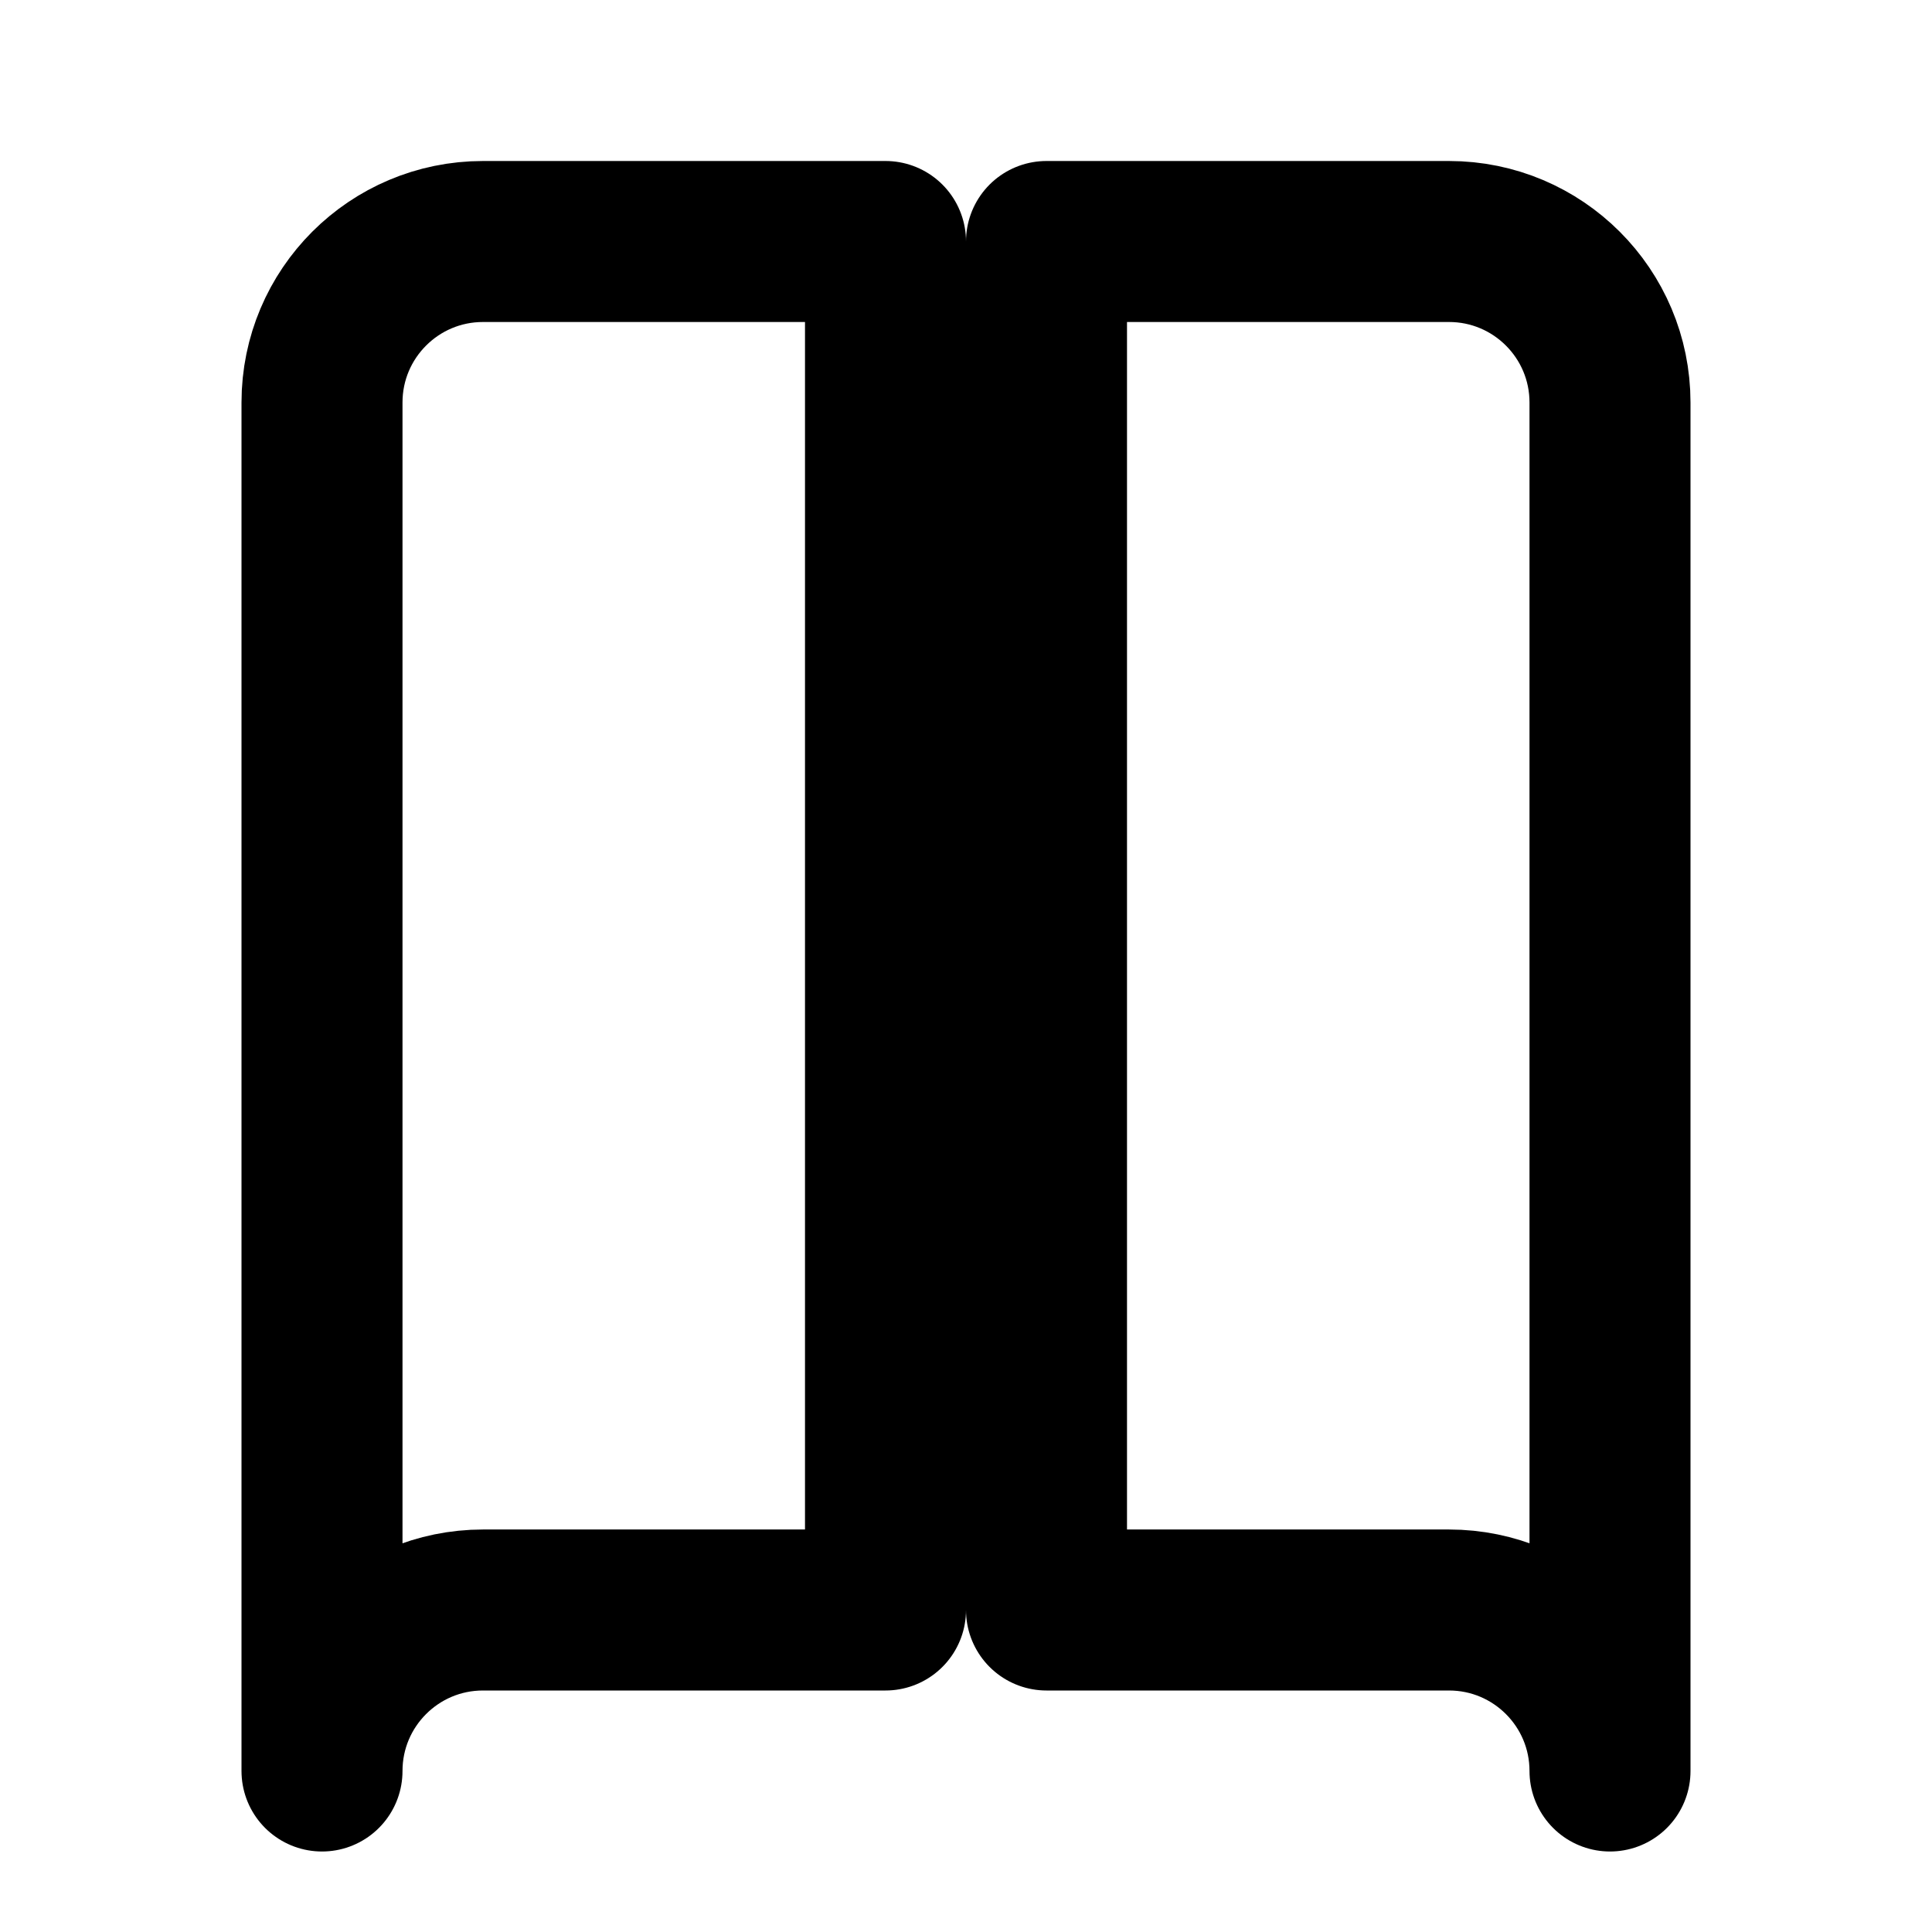
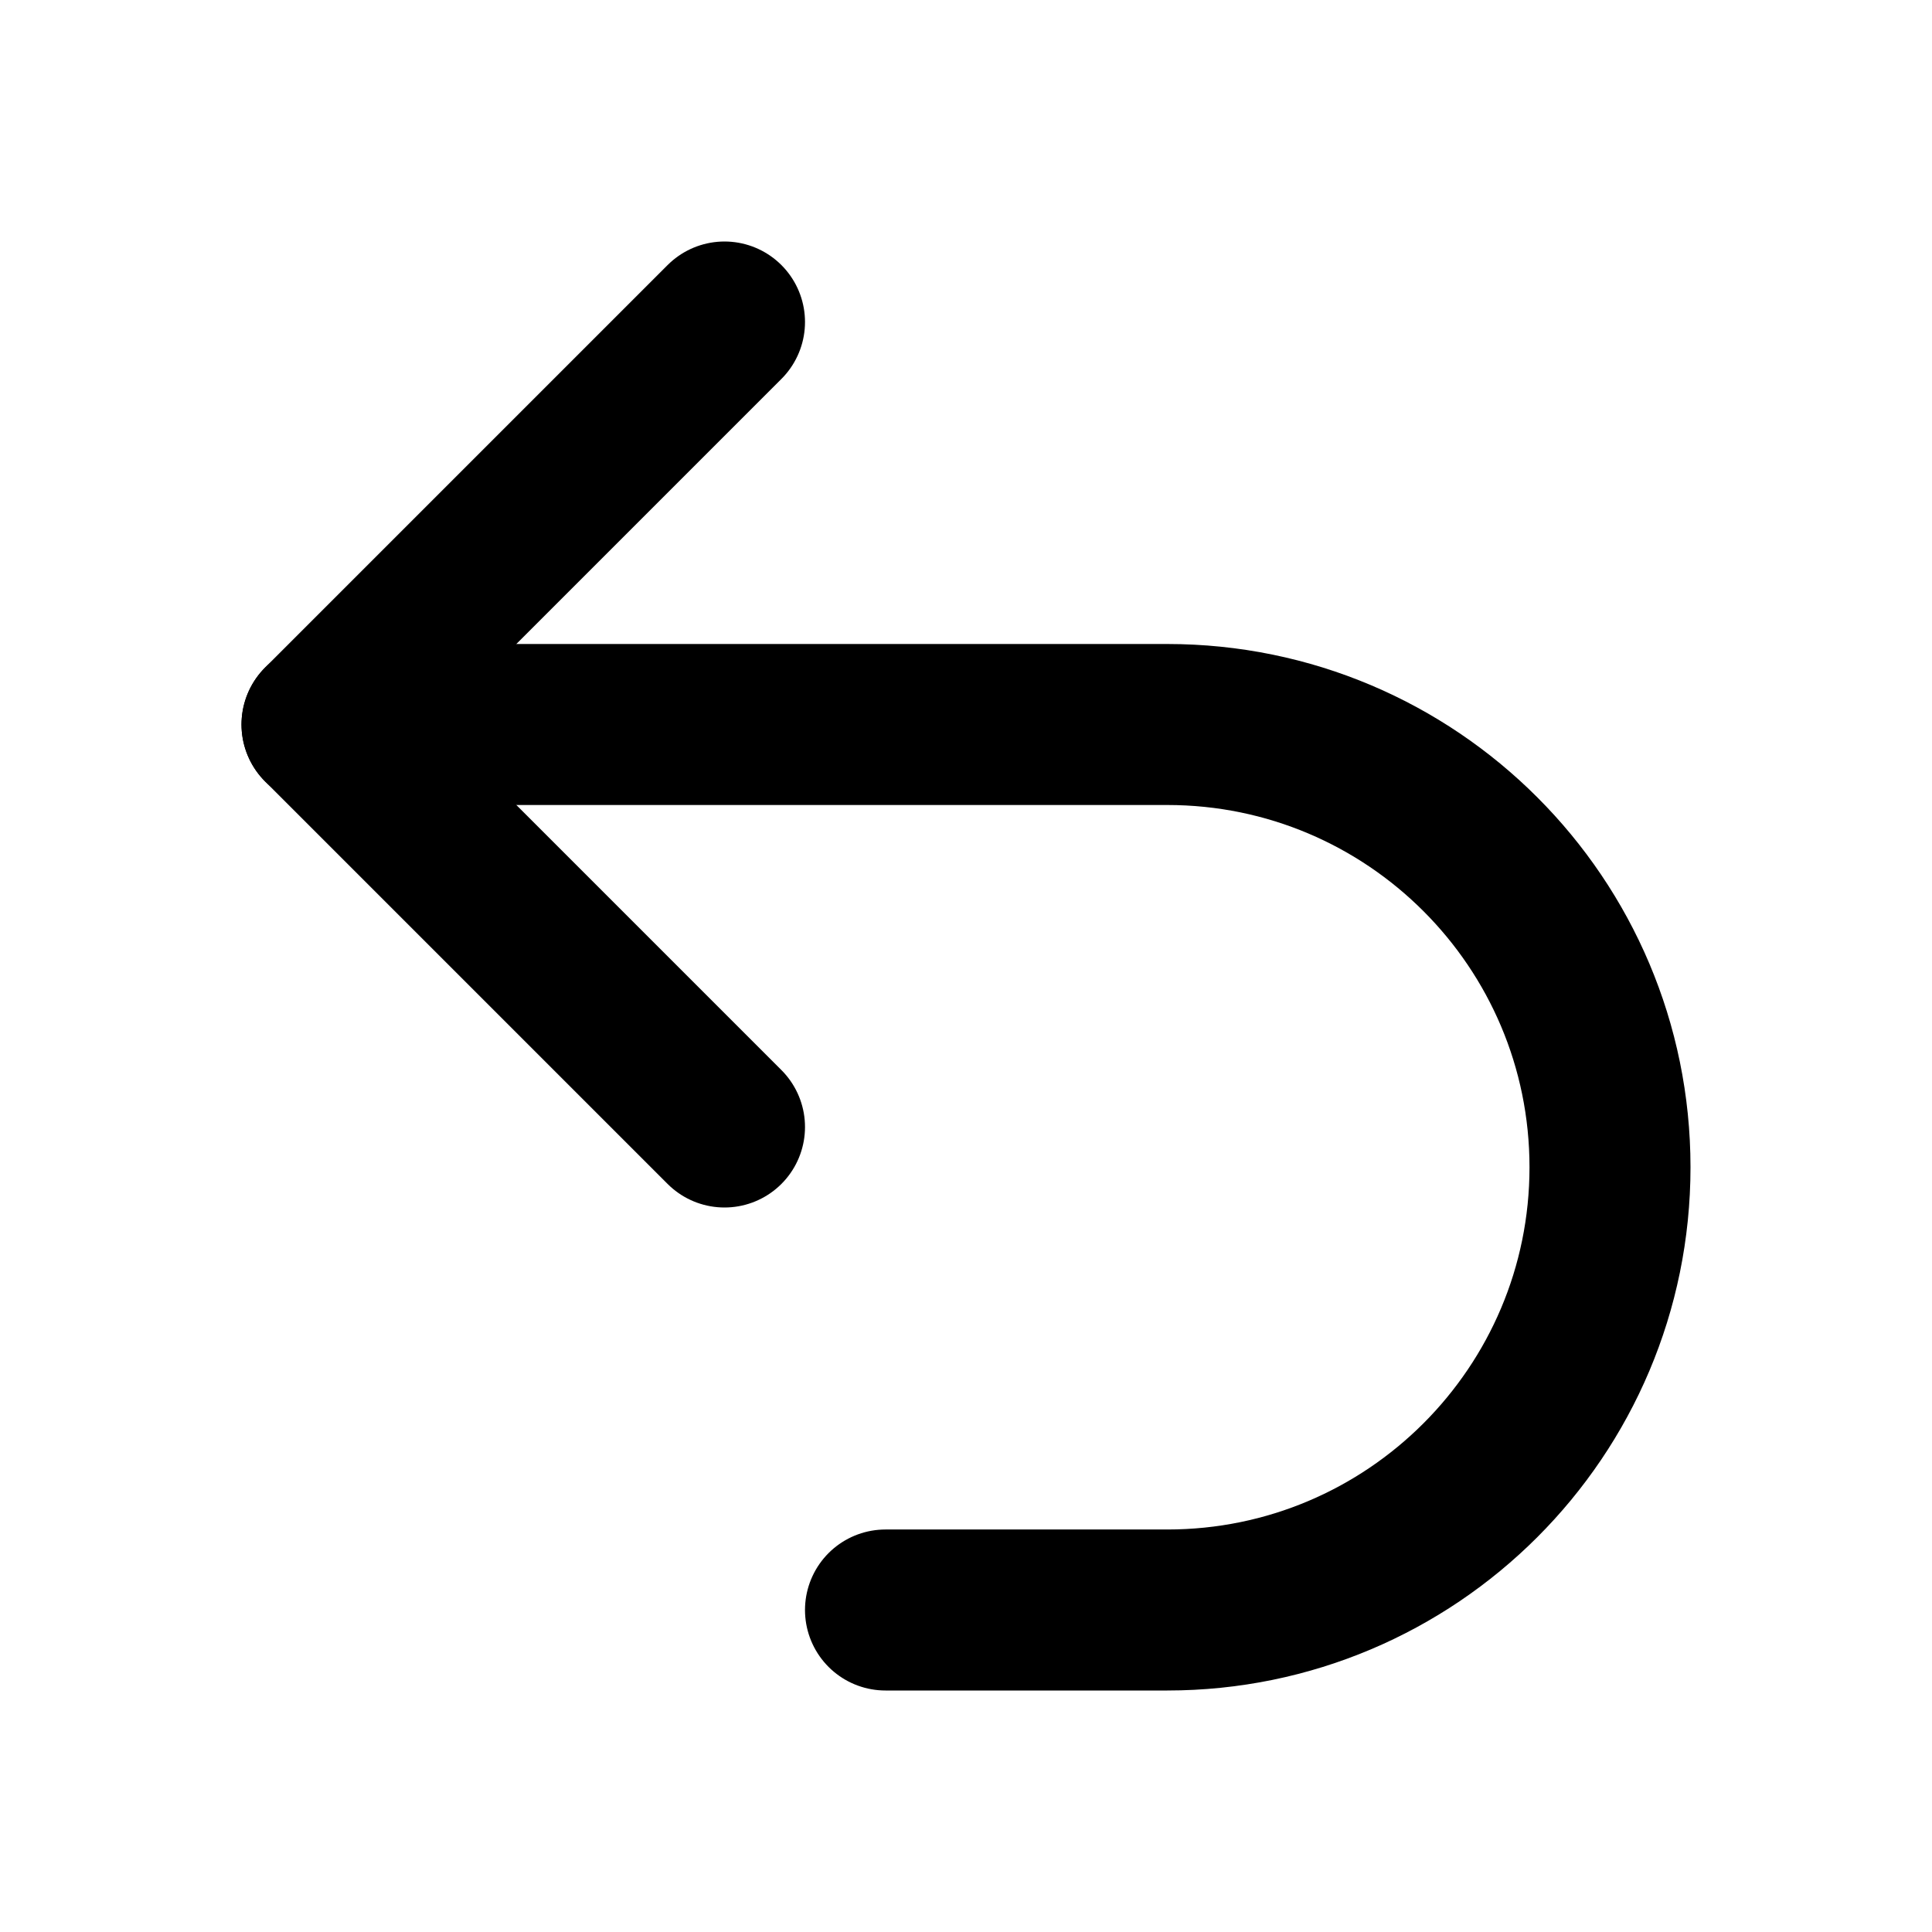
<svg xmlns="http://www.w3.org/2000/svg" viewBox="0 0 24 24" fill="none" stroke="currentColor" stroke-width="2" stroke-linecap="round" stroke-linejoin="round">
-   <path d="M4 5a2 2 0 0 1 2-2h5v17H6a2 2 0 0 0-2 2zM20 5a2 2 0 0 0-2-2h-5v17h5a2 2 0 0 1 2 2z" />
+   <path d="M9 14 4 9l5-5" />
+   <path d="M4 9h10.5a5.5 5.5 0 0 1 0 11H11" />
</svg>
